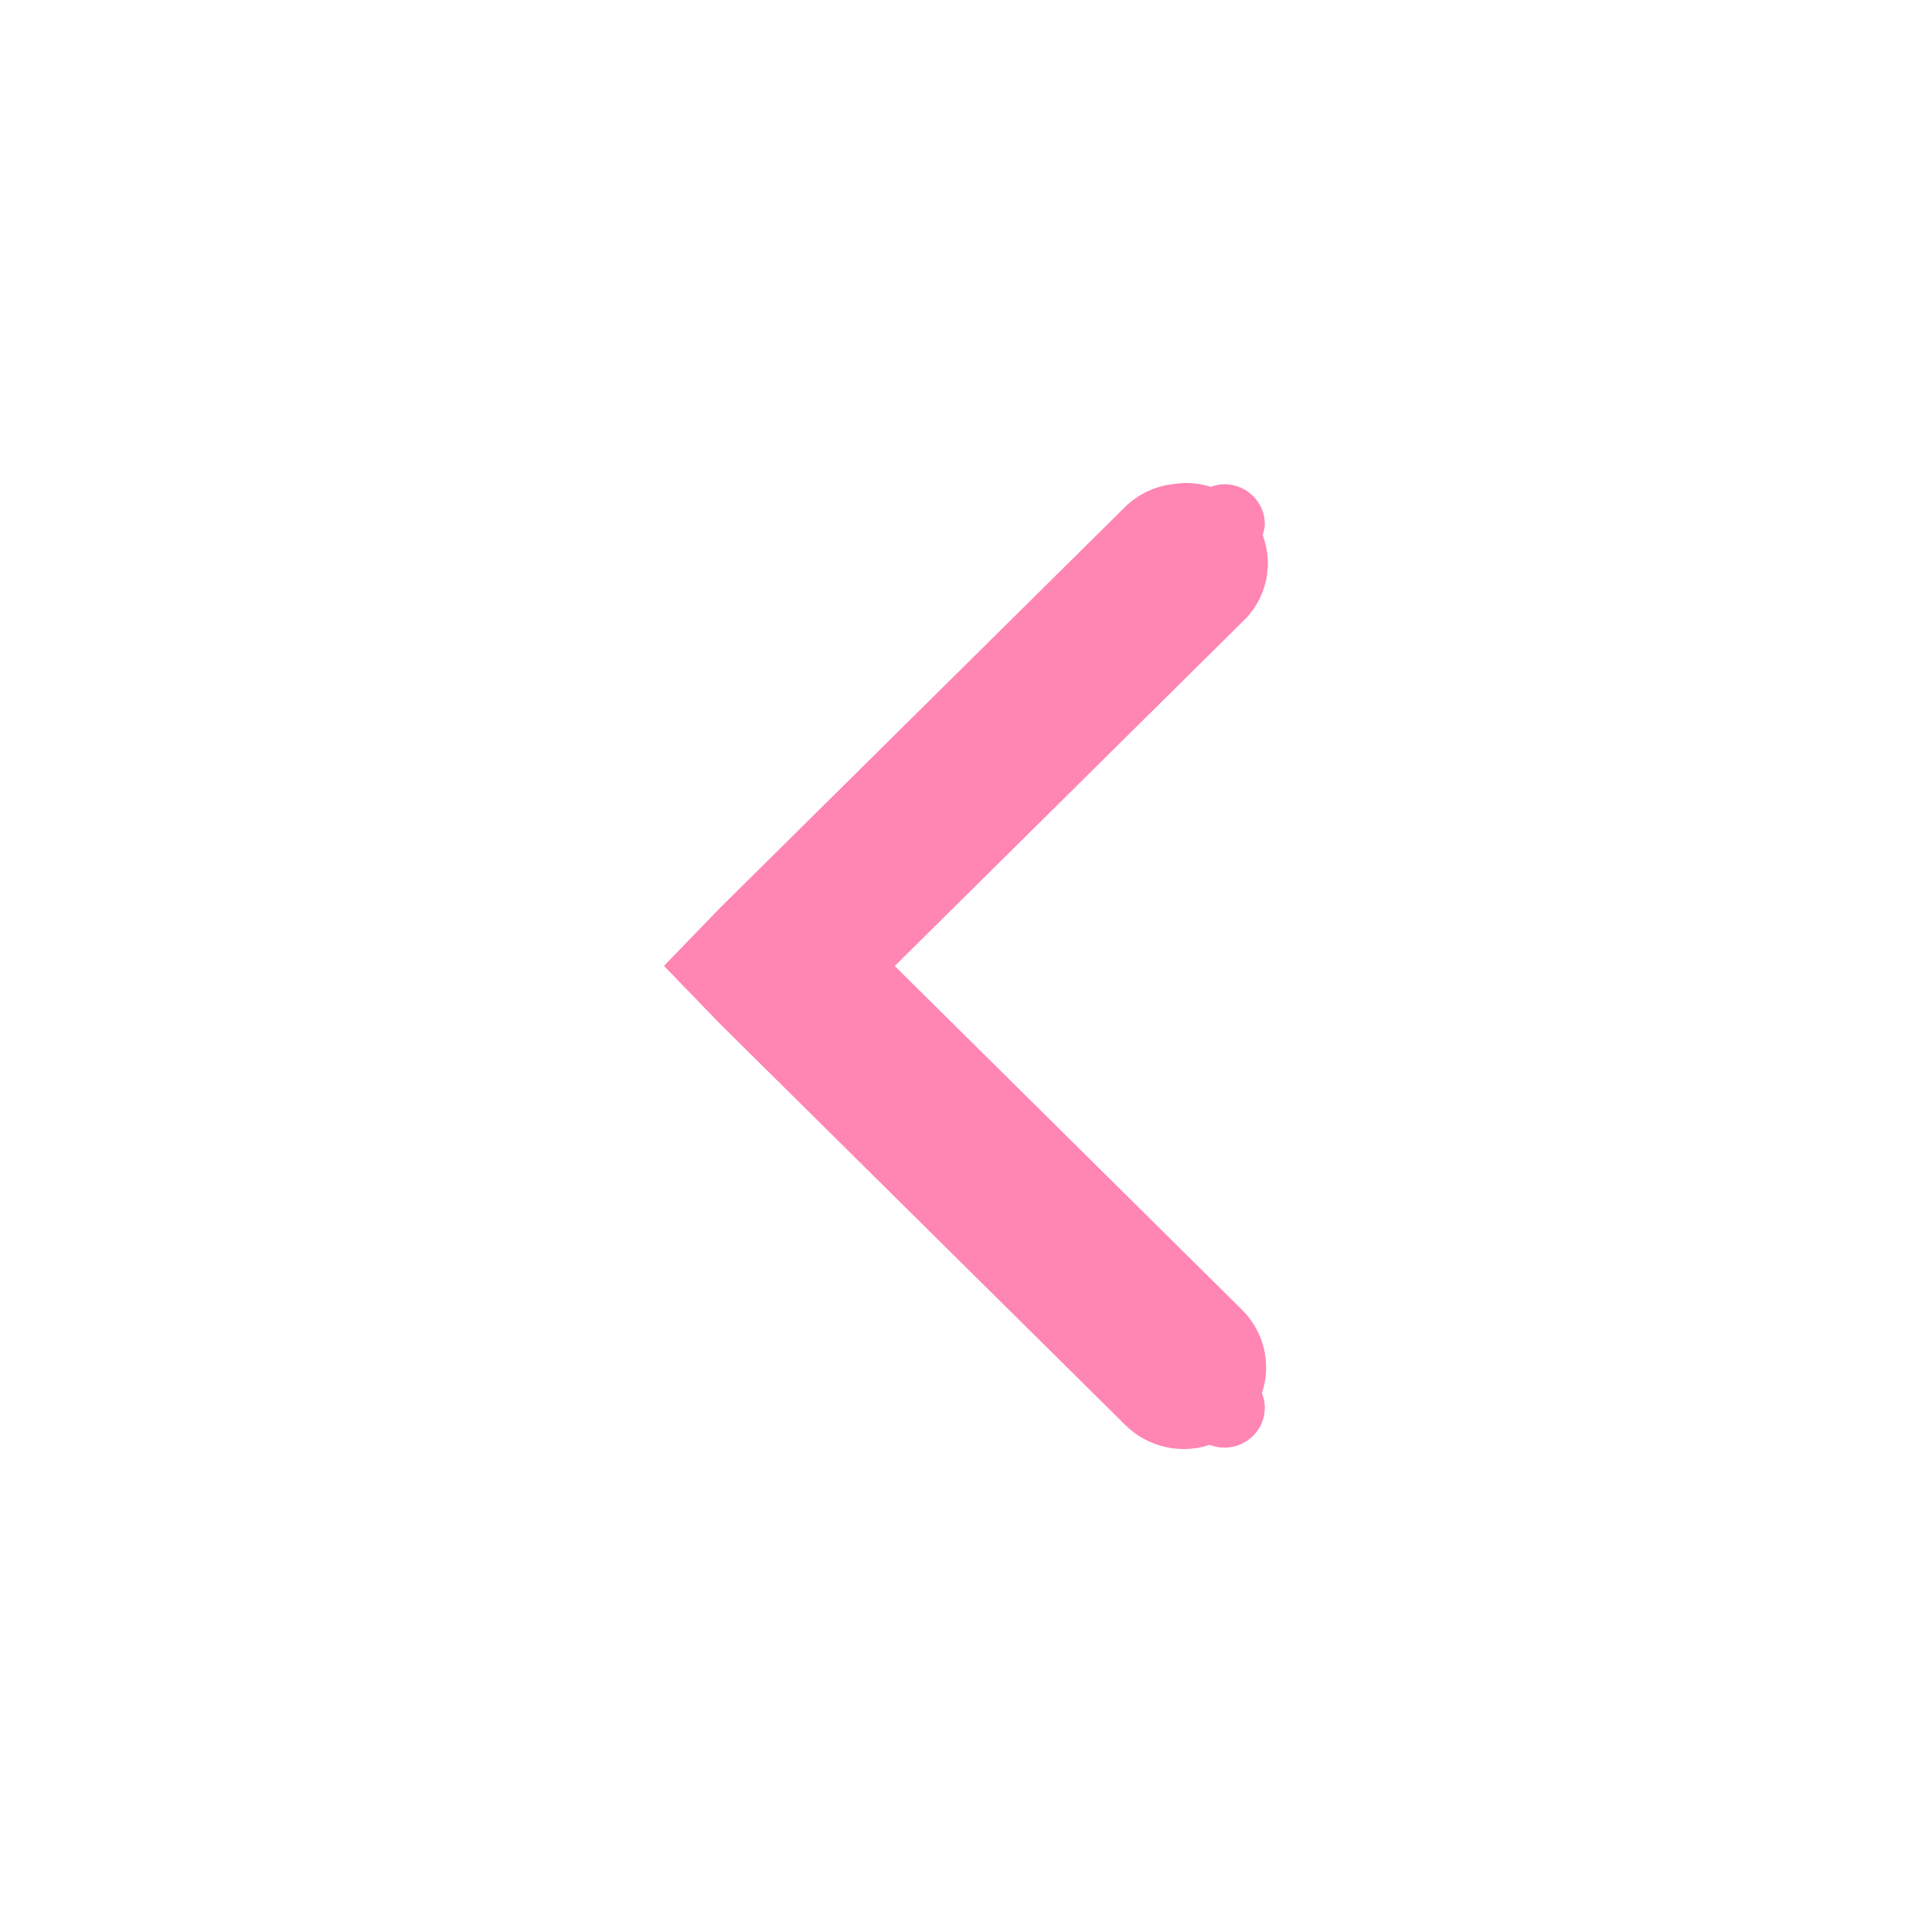
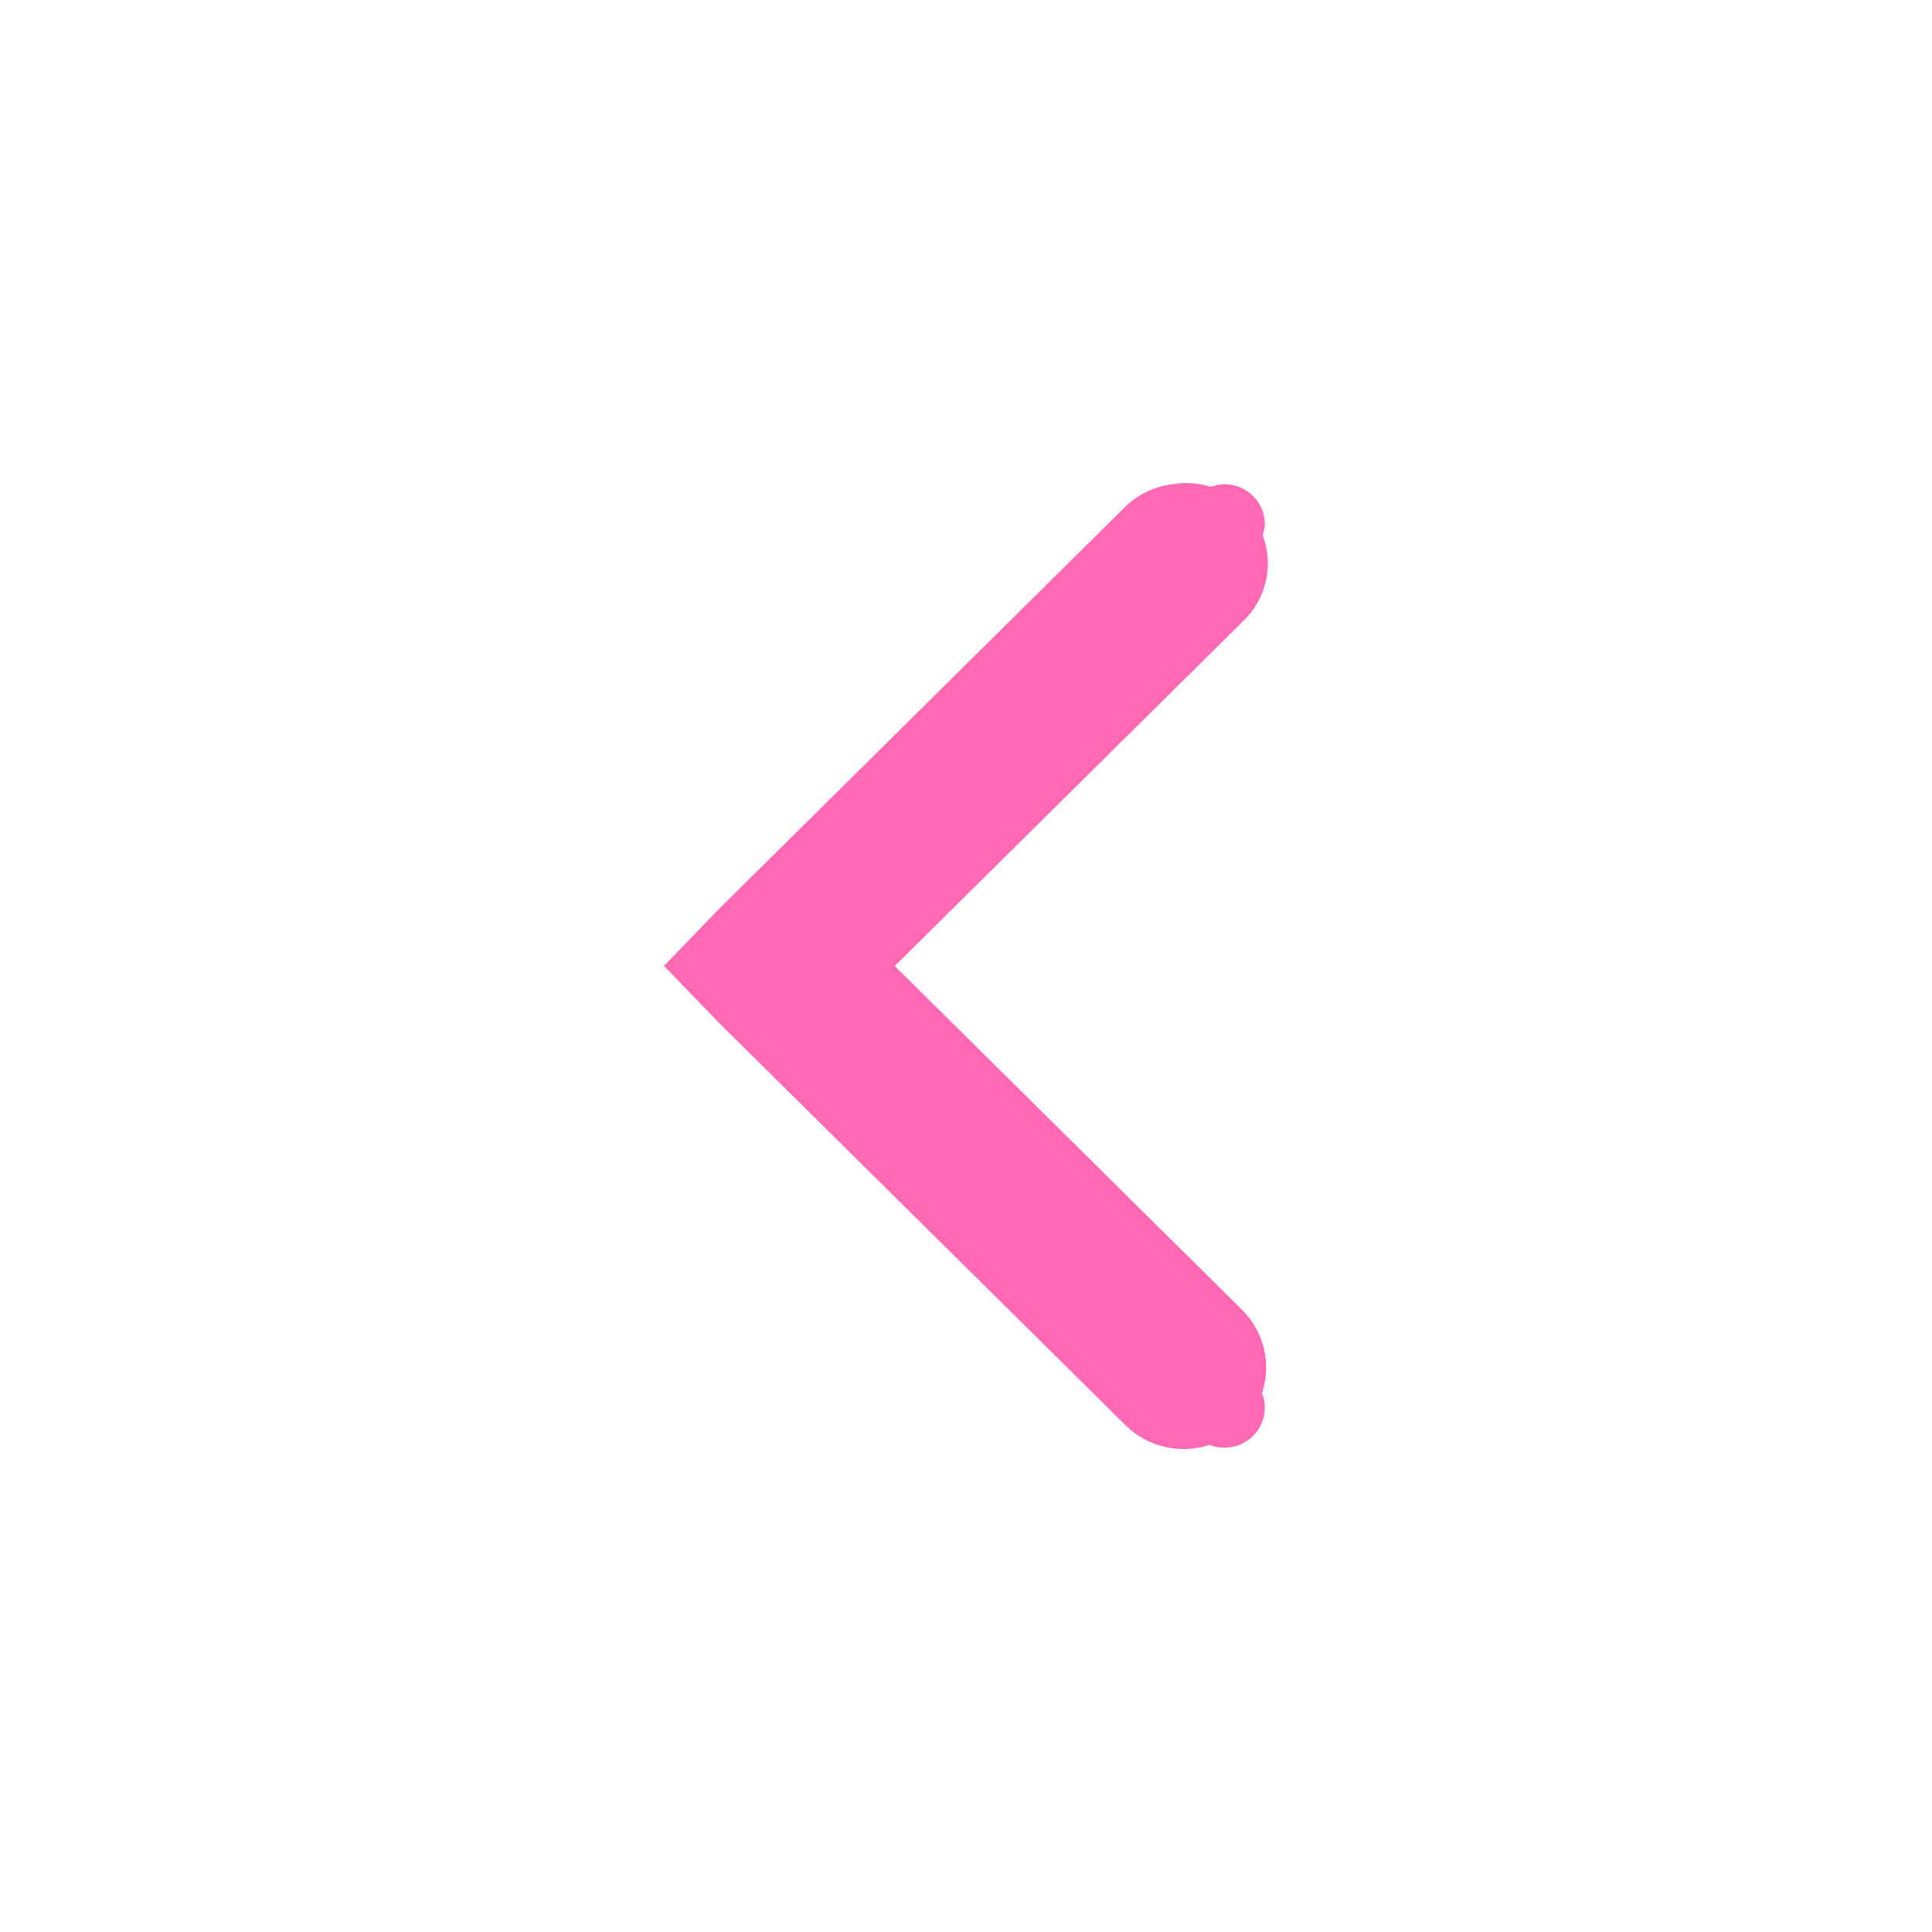
<svg xmlns="http://www.w3.org/2000/svg" xmlns:ns1="http://www.openswatchbook.org/uri/2009/osb" width="16" version="1.1" id="svg7384" height="16">
  <defs id="defs7386">
    <linearGradient ns1:paint="solid" id="selected_bg_color">
      <stop id="stop4147" offset="0" style="stop-color:#5294e2;stop-opacity:1;" />
    </linearGradient>
  </defs>
  <g transform="translate(-100.0002,-747)" style="display:inline" id="layer9" />
  <g transform="translate(-100.0002,-747)" id="layer10" />
  <g transform="translate(-100.0002,-747)" id="layer11" />
  <g transform="translate(-100.0002,-747)" id="layer13" />
  <g transform="translate(-100.0002,-747)" id="layer14" />
  <g transform="translate(-100.0002,-747)" style="display:inline" id="layer15" />
  <g transform="translate(-100.0002,-747)" style="display:inline" id="g71291" />
  <g transform="translate(-100.0002,-747)" style="display:inline" id="g4953" />
  <g transform="translate(-100.0002,-747)" style="display:inline" id="layer12">
-     <path id="path6040" d="m 109.823,751 a 0.672,0.665 0 0 0 -0.104,0.009 0.672,0.665 0 0 0 -0.399,0.187 l -3.359,3.325 -0.462,0.478 0.462,0.478 3.359,3.325 a 0.683,0.676 0 0 0 0.698,0.164 c 0.037,0.014 0.078,0.023 0.121,0.023 0.186,0 0.336,-0.148 0.336,-0.332 0,-0.042 -0.009,-0.082 -0.024,-0.119 a 0.683,0.676 0 0 0 -0.165,-0.691 l -2.876,-2.847 2.876,-2.847 a 0.672,0.665 0 0 0 0.171,-0.721 c 0.008,-0.029 0.018,-0.058 0.018,-0.09 0,-0.184 -0.15,-0.332 -0.336,-0.332 -0.04,0 -0.076,0.01 -0.112,0.022 A 0.672,0.665 0 0 0 109.823,751 Z" style="color:#000000;font-style:normal;font-variant:normal;font-weight:normal;font-stretch:normal;font-size:medium;line-height:normal;font-family:Sans;-inkscape-font-specification:Sans;text-indent:0;text-align:start;text-decoration:none;text-decoration-line:none;letter-spacing:normal;word-spacing:normal;text-transform:none;writing-mode:lr-tb;direction:ltr;baseline-shift:baseline;text-anchor:start;display:inline;overflow:visible;visibility:visible;fill:#ff85b3;fill-opacity:1;stroke:none;stroke-width:2;marker:none;enable-background:accumulate" />
+     <path id="path6040" d="m 109.823,751 a 0.672,0.665 0 0 0 -0.104,0.009 0.672,0.665 0 0 0 -0.399,0.187 l -3.359,3.325 -0.462,0.478 0.462,0.478 3.359,3.325 a 0.683,0.676 0 0 0 0.698,0.164 c 0.037,0.014 0.078,0.023 0.121,0.023 0.186,0 0.336,-0.148 0.336,-0.332 0,-0.042 -0.009,-0.082 -0.024,-0.119 a 0.683,0.676 0 0 0 -0.165,-0.691 l -2.876,-2.847 2.876,-2.847 a 0.672,0.665 0 0 0 0.171,-0.721 c 0.008,-0.029 0.018,-0.058 0.018,-0.09 0,-0.184 -0.15,-0.332 -0.336,-0.332 -0.04,0 -0.076,0.01 -0.112,0.022 A 0.672,0.665 0 0 0 109.823,751 Z" style="color:#000000;font-style:normal;font-variant:normal;font-weight:normal;font-stretch:normal;font-size:medium;line-height:normal;font-family:Sans;-inkscape-font-specification:Sans;text-indent:0;text-align:start;text-decoration:none;text-decoration-line:none;letter-spacing:normal;word-spacing:normal;text-transform:none;writing-mode:lr-tb;direction:ltr;baseline-shift:baseline;text-anchor:start;display:inline;overflow:visible;visibility:visible;fill:#ff69b4;fill-opacity:1;stroke:none;stroke-width:2;marker:none;enable-background:accumulate" />
  </g>
</svg>
